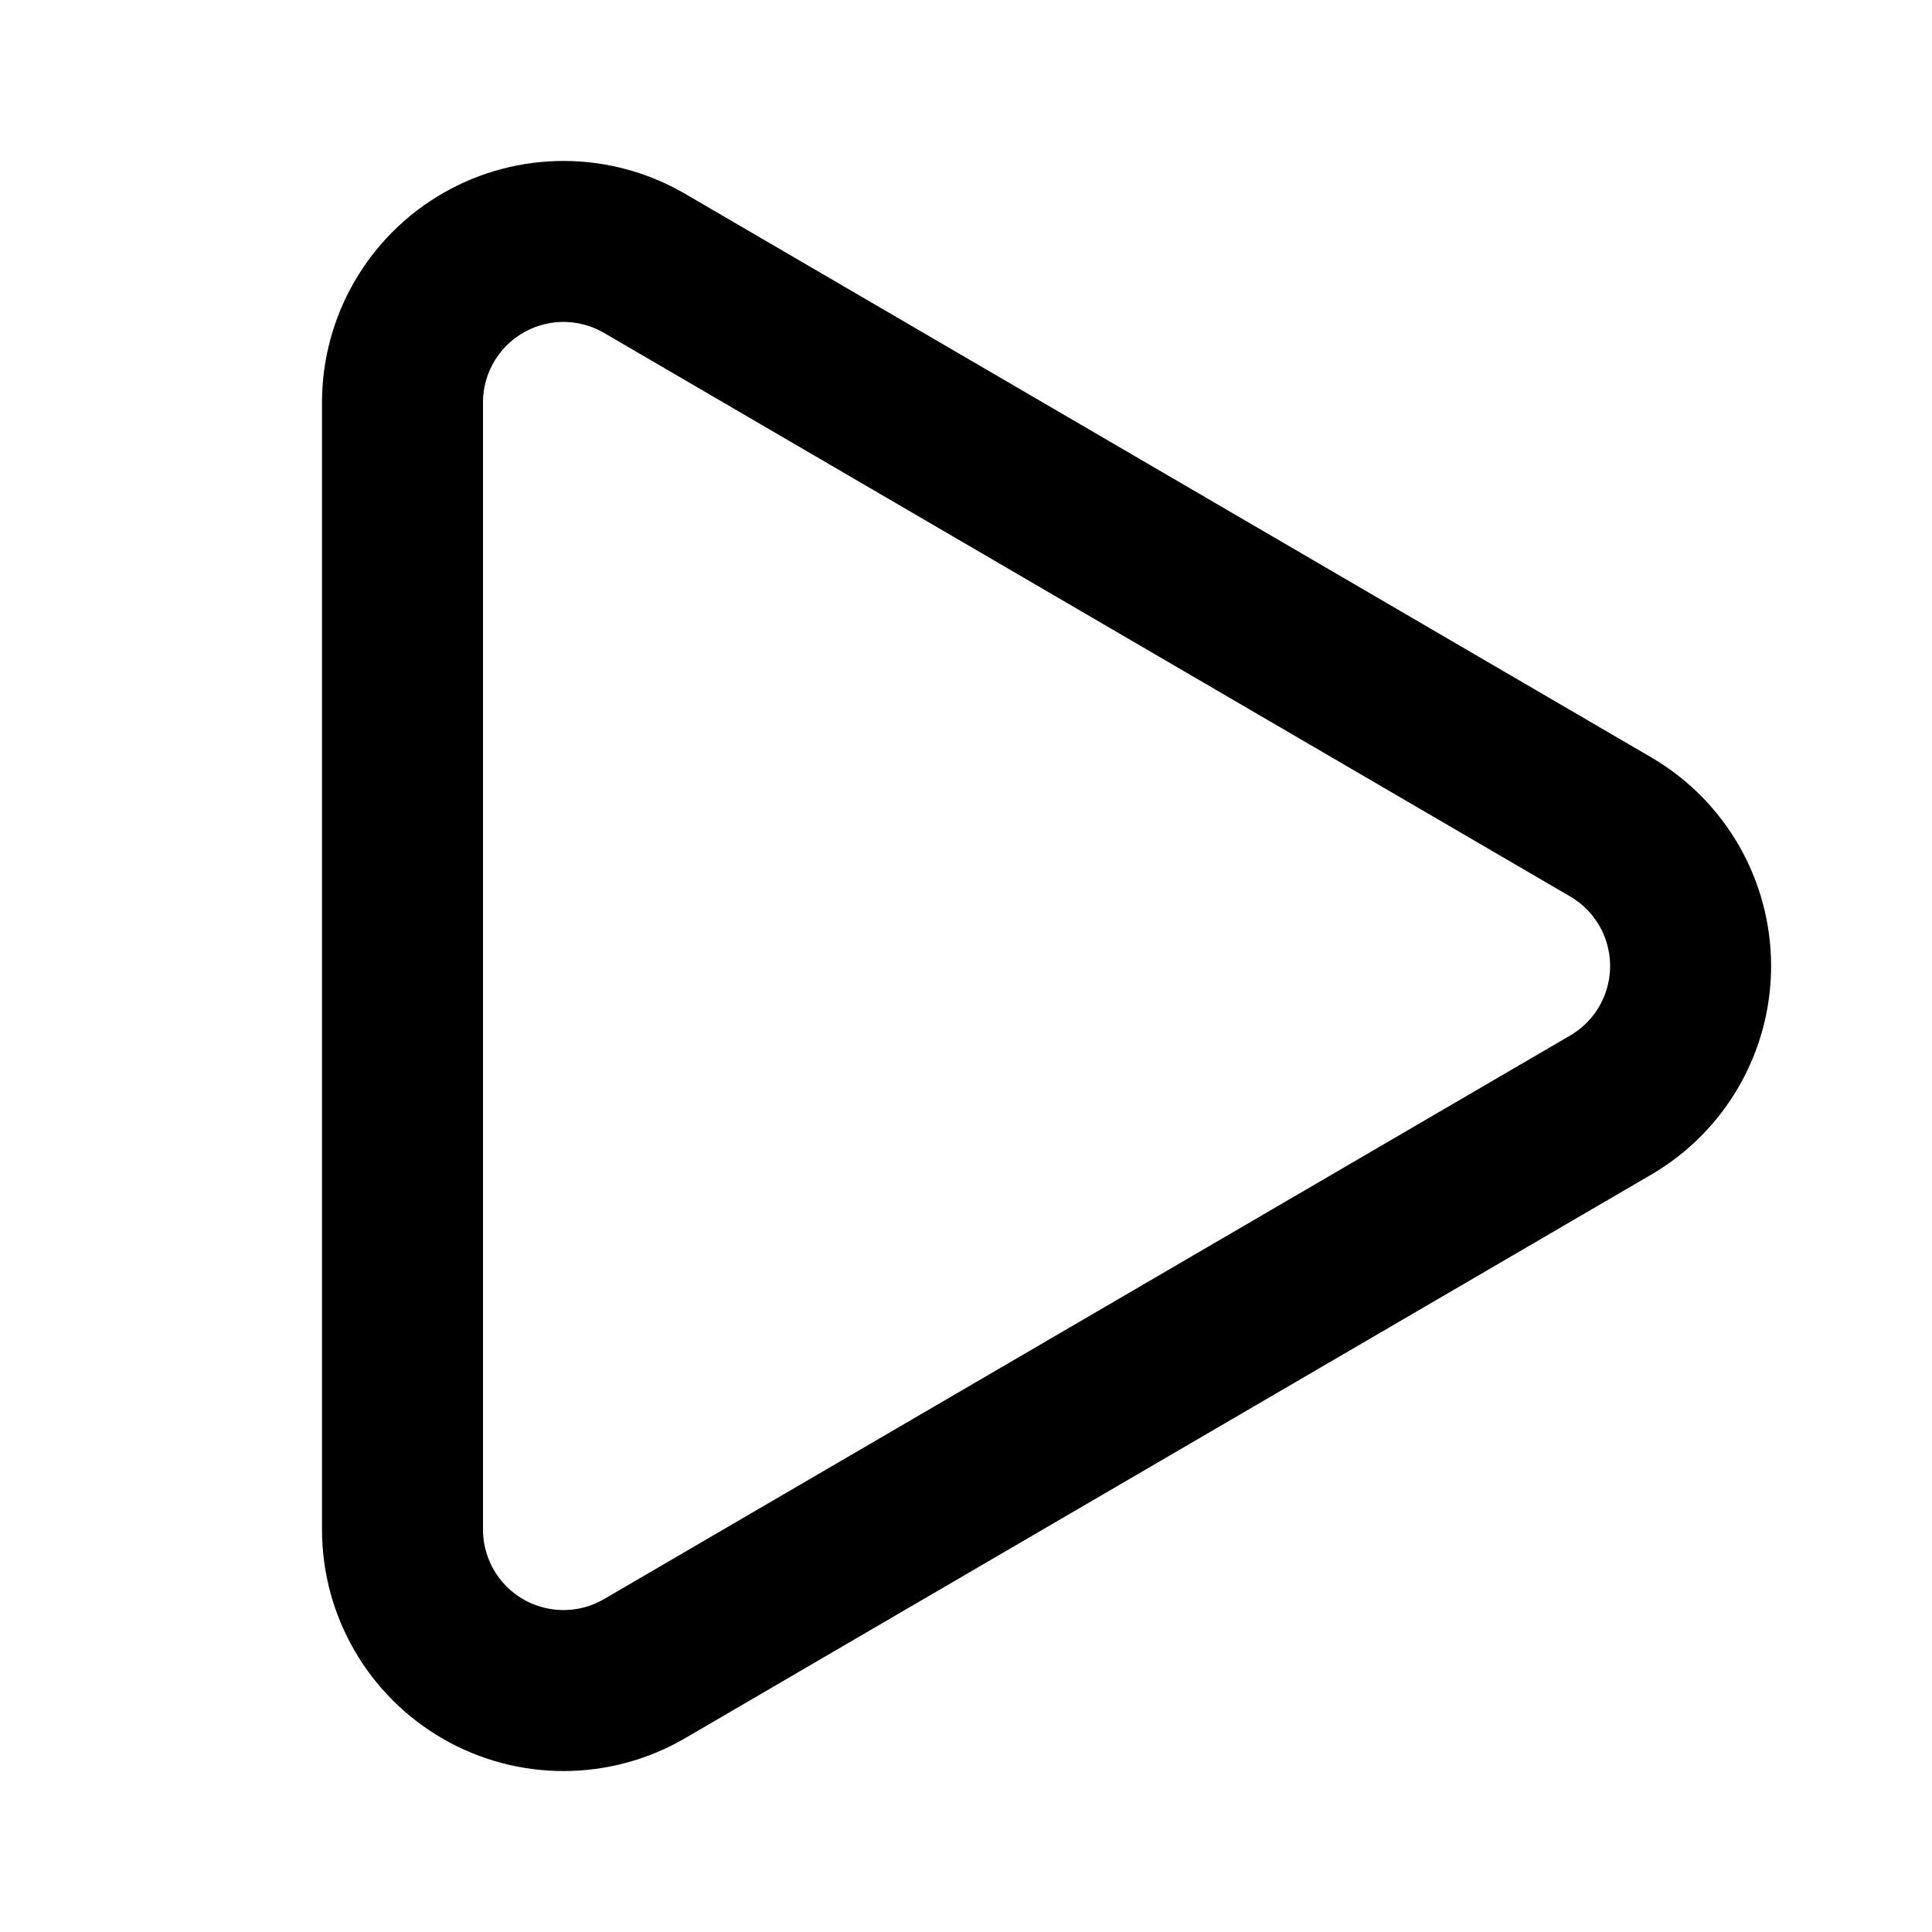
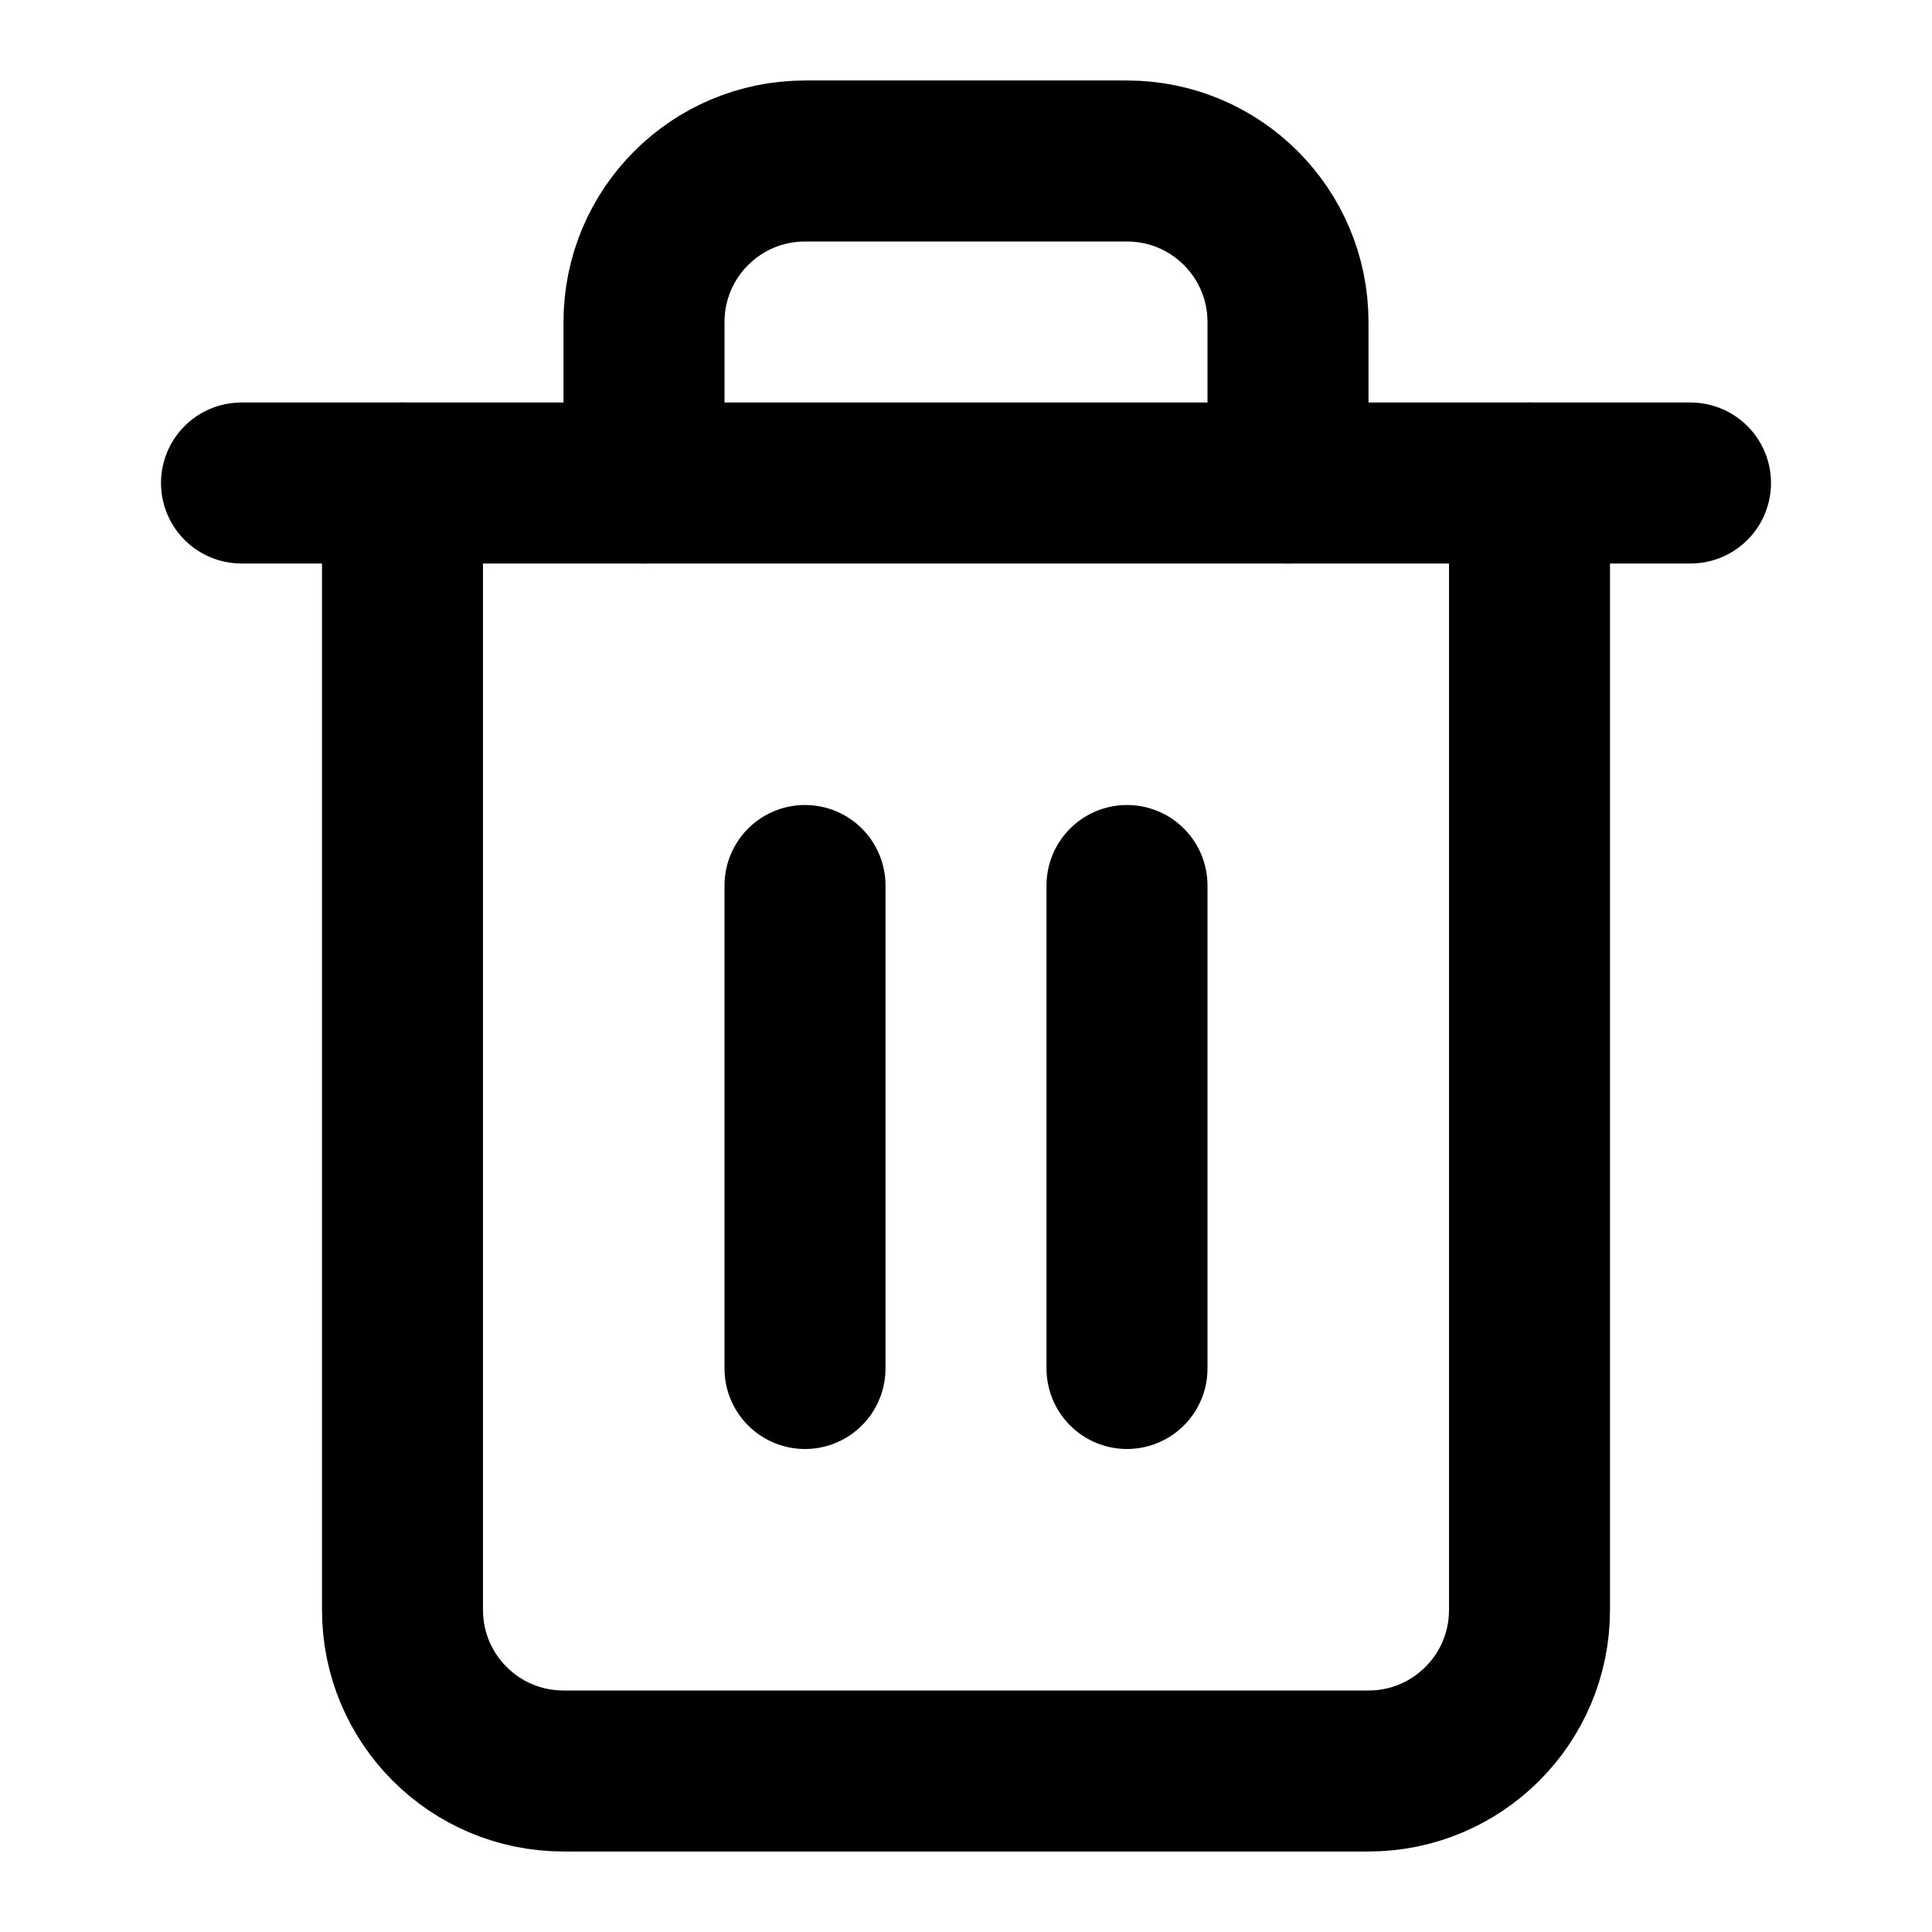
<svg xmlns="http://www.w3.org/2000/svg" width="24" height="24" viewBox="0 0 24 24" fill="none" stroke="currentColor" stroke-width="2" stroke-linecap="round" stroke-linejoin="round">
-   <path d="M5 5a2 2 0 0 1 3.008-1.728l11.997 6.998a2 2 0 0 1 .003 3.458l-12 7A2 2 0 0 1 5 19z" />
+   <path d="M10 11v6" />
+   <path d="M14 11v6" />
+   <path d="M19 6v14a2 2 0 0 1-2 2H7a2 2 0 0 1-2-2V6" />
+   <path d="M3 6h18" />
+   <path d="M8 6V4a2 2 0 0 1 2-2h4a2 2 0 0 1 2 2v2" />
</svg>
